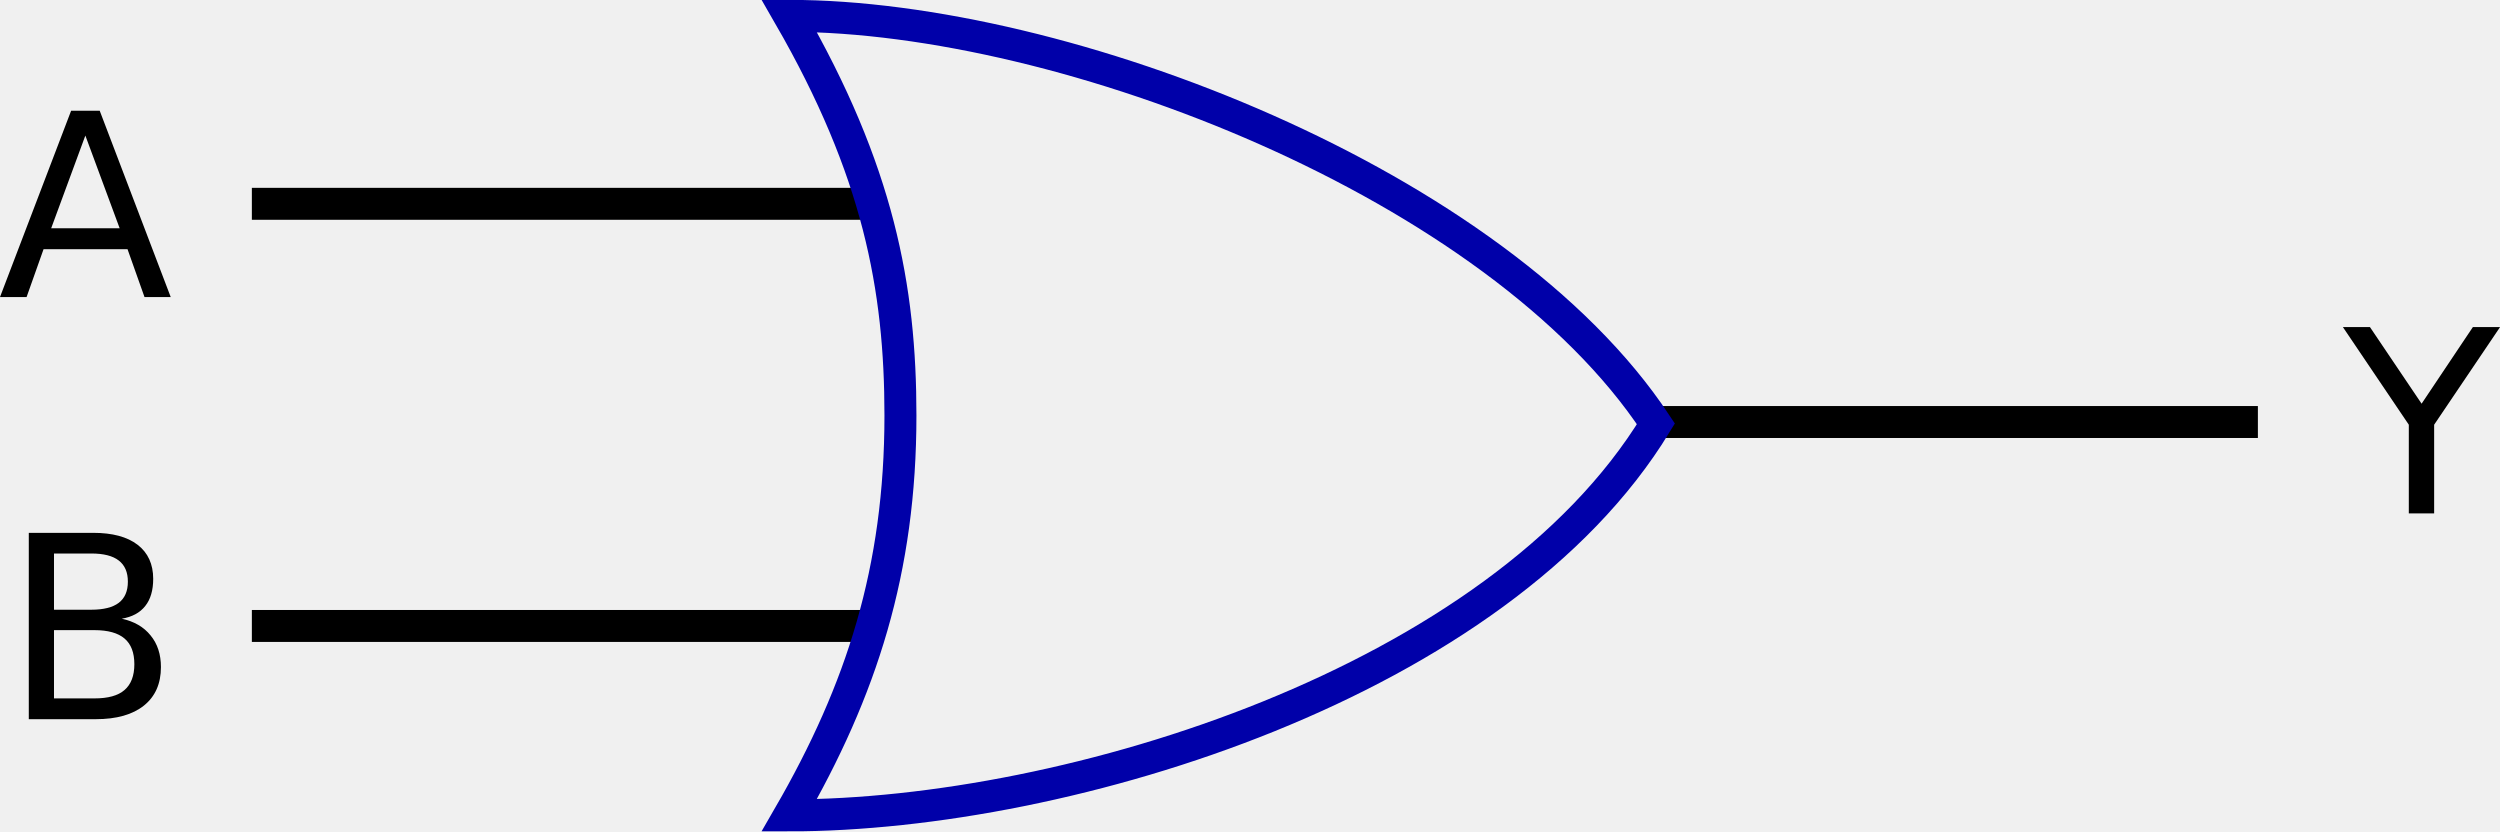
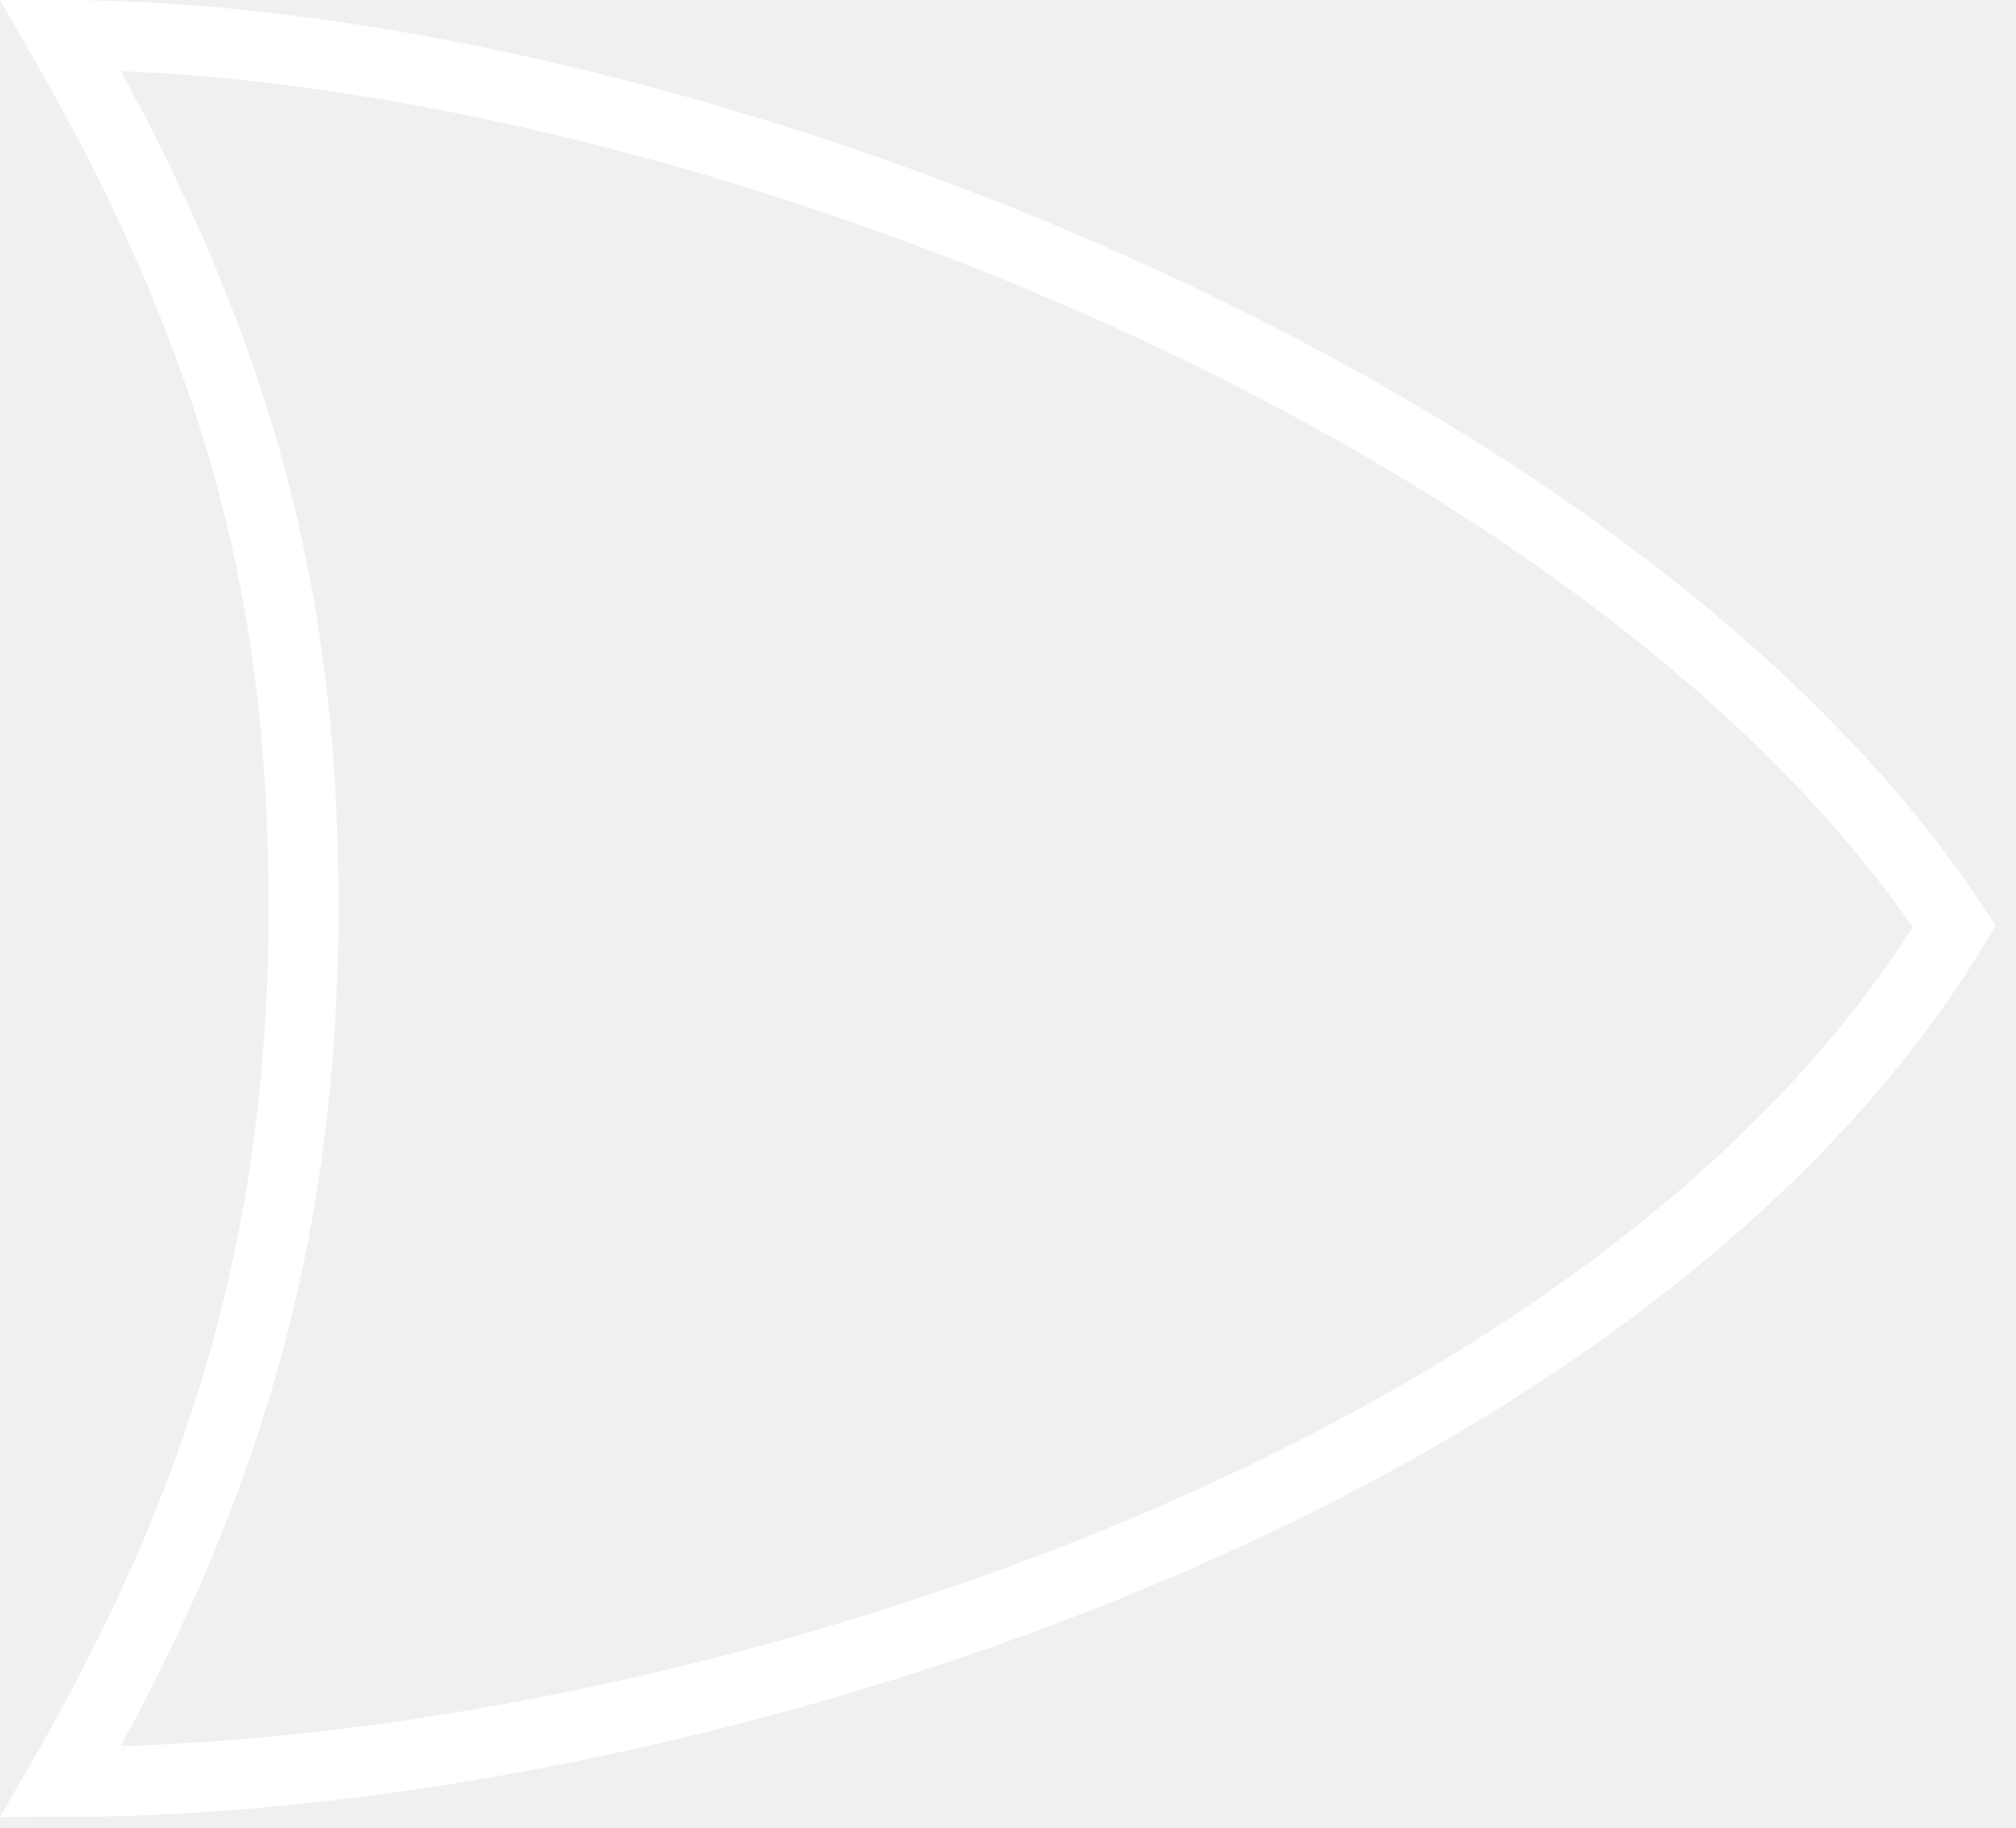
- <svg xmlns="http://www.w3.org/2000/svg" id="svg2" viewBox="0 0 203.25 67.6" version="1.0">
-   <g id="layer1" transform="translate(-87.302 -397.11)">
-     <g id="g9502" transform="translate(26.268 135.33)">
-       <path id="path4490" d="m131.6 278.35h-50.09" stroke="#000" stroke-width="2.597px" fill="none" />
-       <path id="path4492" d="m131.6 312.67h-50.09" stroke="#000" stroke-width="2.597px" fill="none" />
-       <path id="text4494" d="m67.973 272.8l-2.779 7.54h5.569l-2.79-7.54m-1.156-2.02h2.323l5.773 15.15h-2.131l-1.38-3.89h-6.827l-1.38 3.89h-2.161l5.783-15.15" />
-       <path id="path4502" d="m244.6 296.09h-50.09" stroke="#000" stroke-width="2.597px" fill="none" />
-       <path id="text4504" d="m251.51 288.37h2.2l4.2 6.23 4.17-6.23h2.21l-5.36 7.94v7.21h-2.06v-7.21l-5.36-7.94" />
-       <path id="path2946" d="m125.2 263.07c7.25 12.58 9.04 22.09 9.04 32.49 0 12.55-3.15 22.31-9.04 32.51 22.78 0 57.7-10.86 70.46-31.83-12.89-19.5-48.04-33.17-70.46-33.17z" stroke="#0000a9" stroke-width="2.6" fill="none" />
-       <path id="text4498" d="m65.424 313.01v5.55h3.287c1.102 0 1.917-0.22 2.445-0.68 0.534-0.46 0.801-1.16 0.801-2.1s-0.267-1.64-0.801-2.09c-0.528-0.45-1.343-0.68-2.445-0.68h-3.287m0-6.23v4.57h3.033c1.001 0 1.745-0.19 2.232-0.56 0.494-0.38 0.741-0.95 0.741-1.72s-0.247-1.34-0.741-1.72c-0.487-0.38-1.231-0.57-2.232-0.57h-3.033m-2.049-1.68h5.235c1.562 0 2.766 0.32 3.611 0.97 0.846 0.65 1.268 1.58 1.268 2.77 0 0.93-0.216 1.67-0.649 2.21-0.433 0.55-1.069 0.89-1.907 1.03 1.008 0.22 1.789 0.67 2.343 1.36 0.562 0.68 0.842 1.54 0.842 2.57 0 1.35-0.46 2.39-1.379 3.13-0.92 0.74-2.229 1.11-3.926 1.11h-5.438v-15.15" />
-     </g>
-   </g>
+ <svg xmlns="http://www.w3.org/2000/svg" width="75" height="68" viewBox="0 0 75 68" fill="none">
+   <path d="M2.252 1.3C9.502 13.88 11.292 23.39 11.292 33.79C11.292 46.34 8.142 56.1 2.252 66.3C25.032 66.3 59.952 55.44 72.712 34.47C59.822 14.97 24.672 1.3 2.252 1.3Z" stroke="white" stroke-width="2.6" />
</svg>
